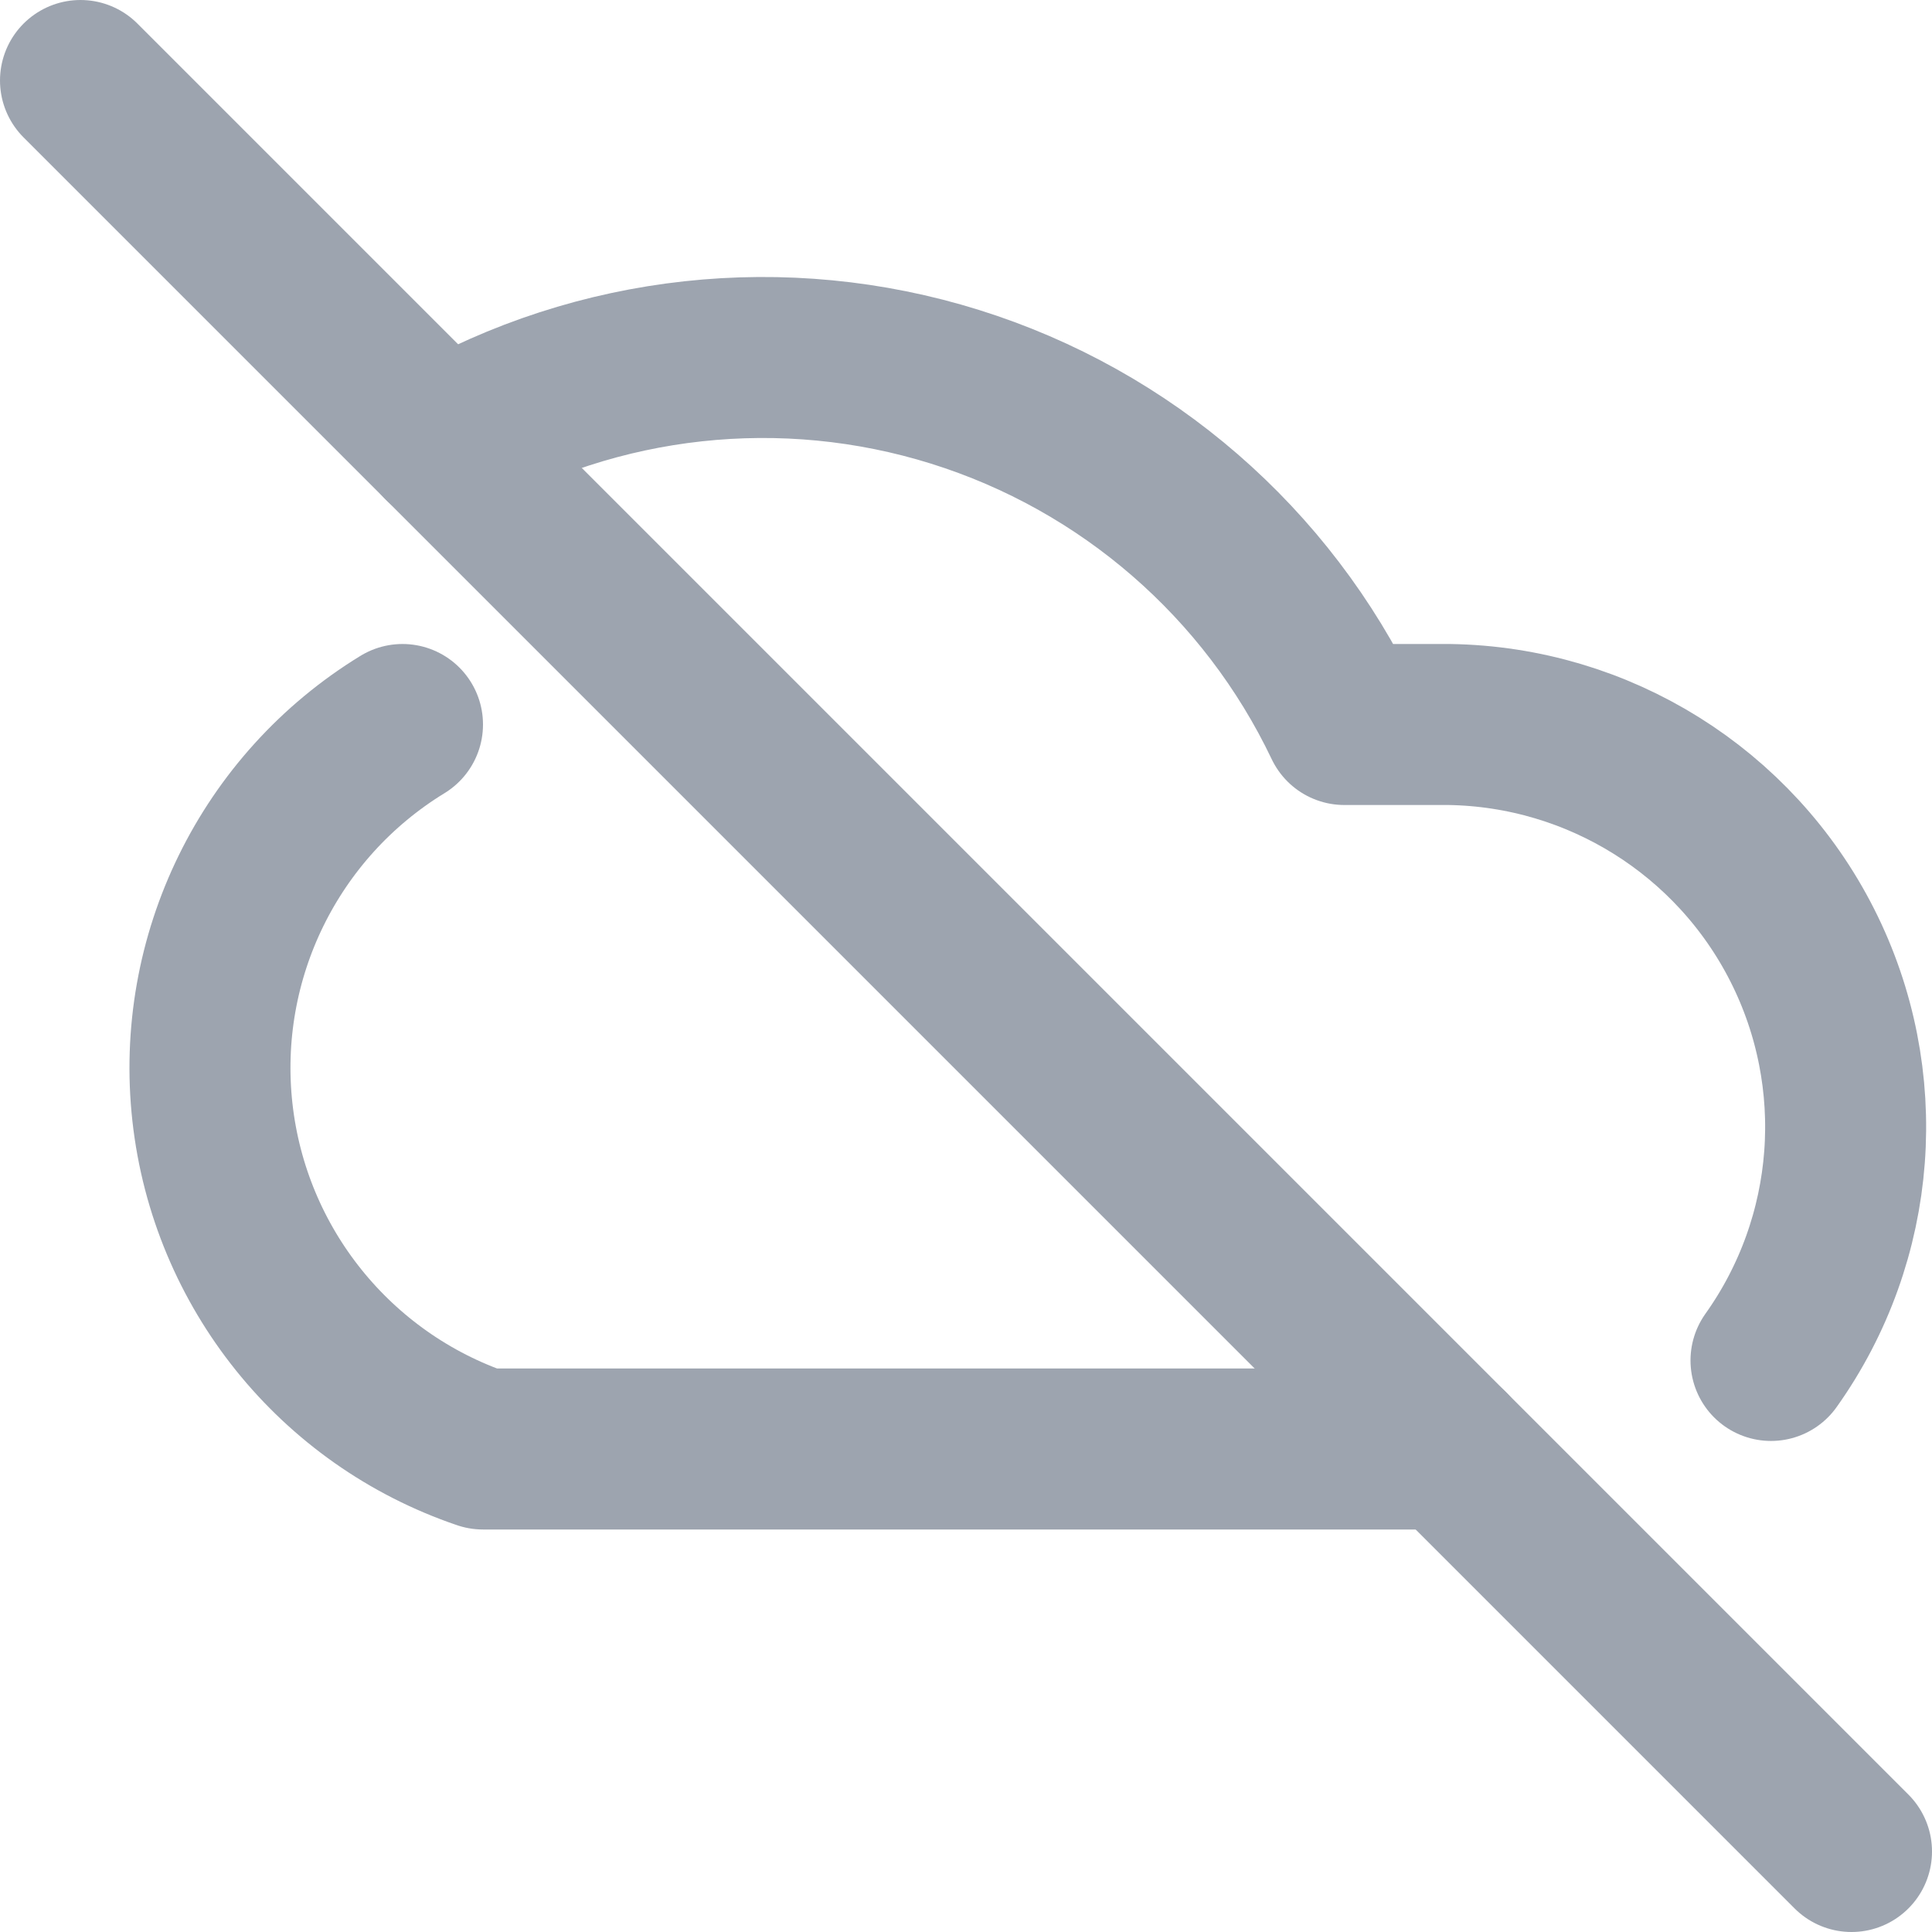
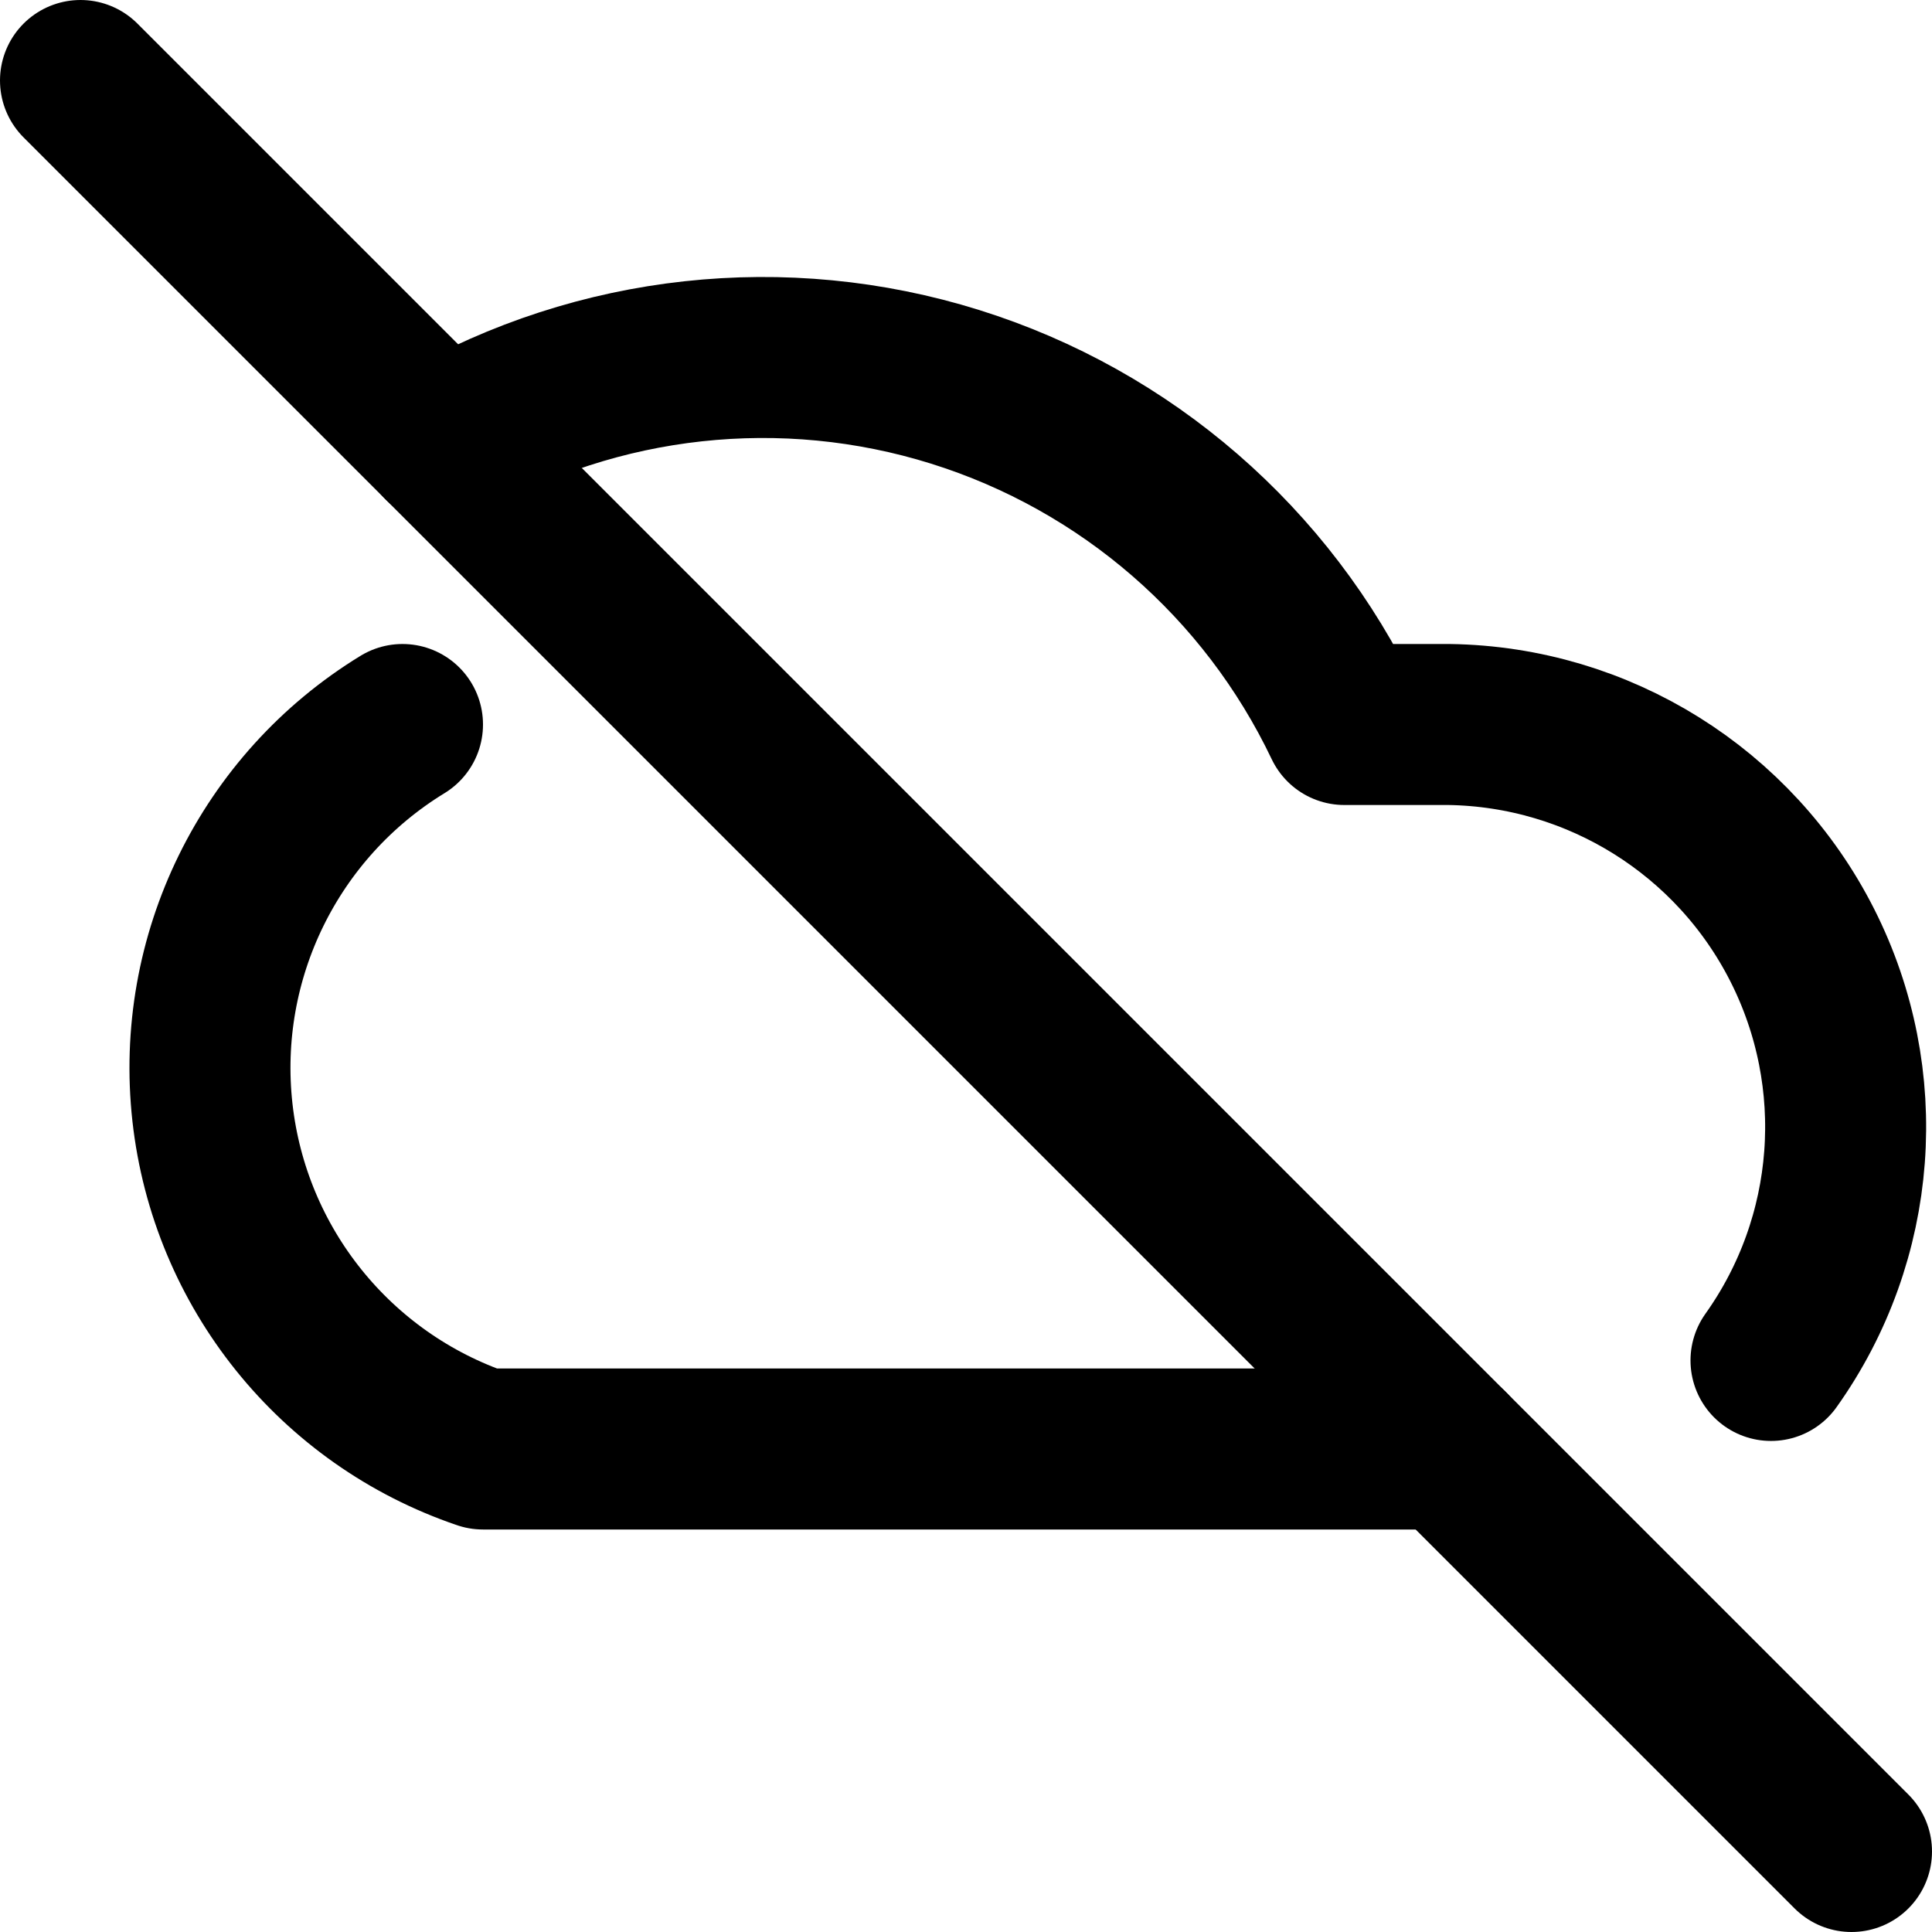
- <svg xmlns="http://www.w3.org/2000/svg" width="24" height="24" viewBox="0 0 24 24" fill="none" color="#9da4af" stroke="currentColor" stroke-width="2" stroke-linecap="round" stroke-linejoin="round">
+ <svg xmlns="http://www.w3.org/2000/svg" width="24" height="24" viewBox="0 0 24 24" fill="none" color="{{iconMuted}}" stroke="currentColor" stroke-width="2" stroke-linecap="round" stroke-linejoin="round">
  <path d="M22 16.9A5 5 0 0 0 18 9h-1.3A8 8 0 0 0 5.5 5.5" />
  <path d="M5 9a5 5 0 0 0 1 9h12" />
  <line x1="1" y1="1" x2="23" y2="23" />
</svg>
